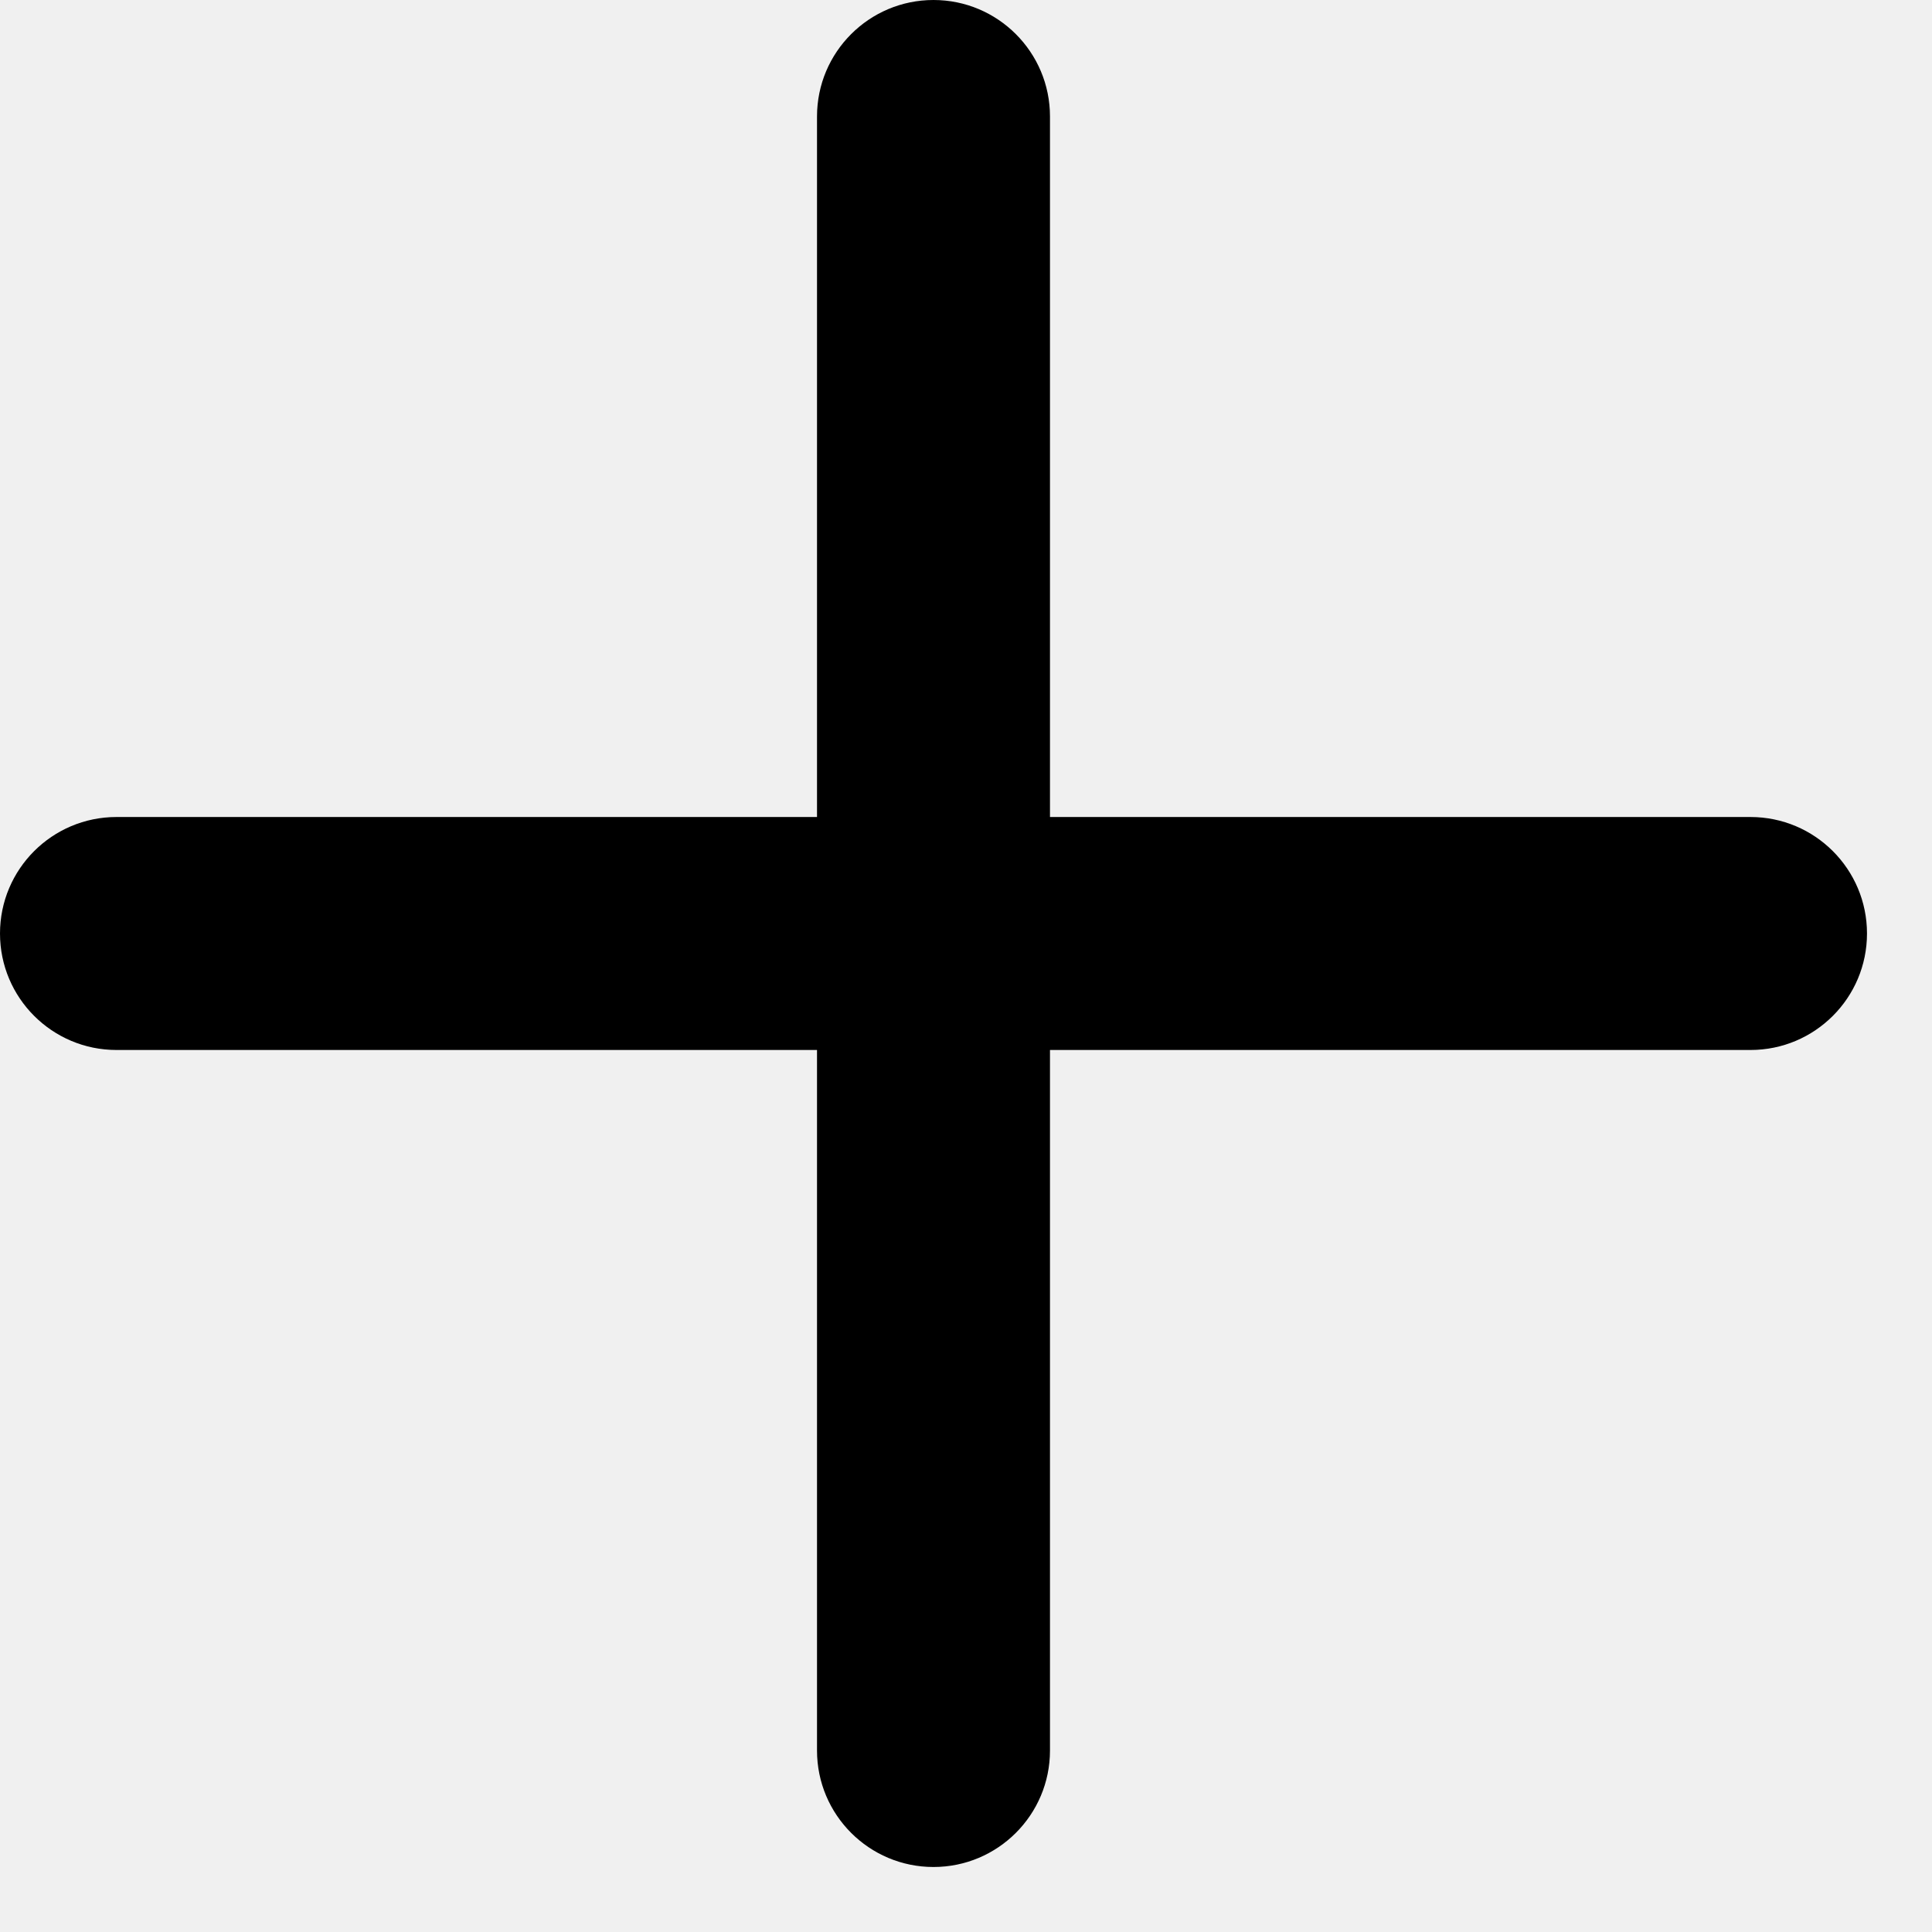
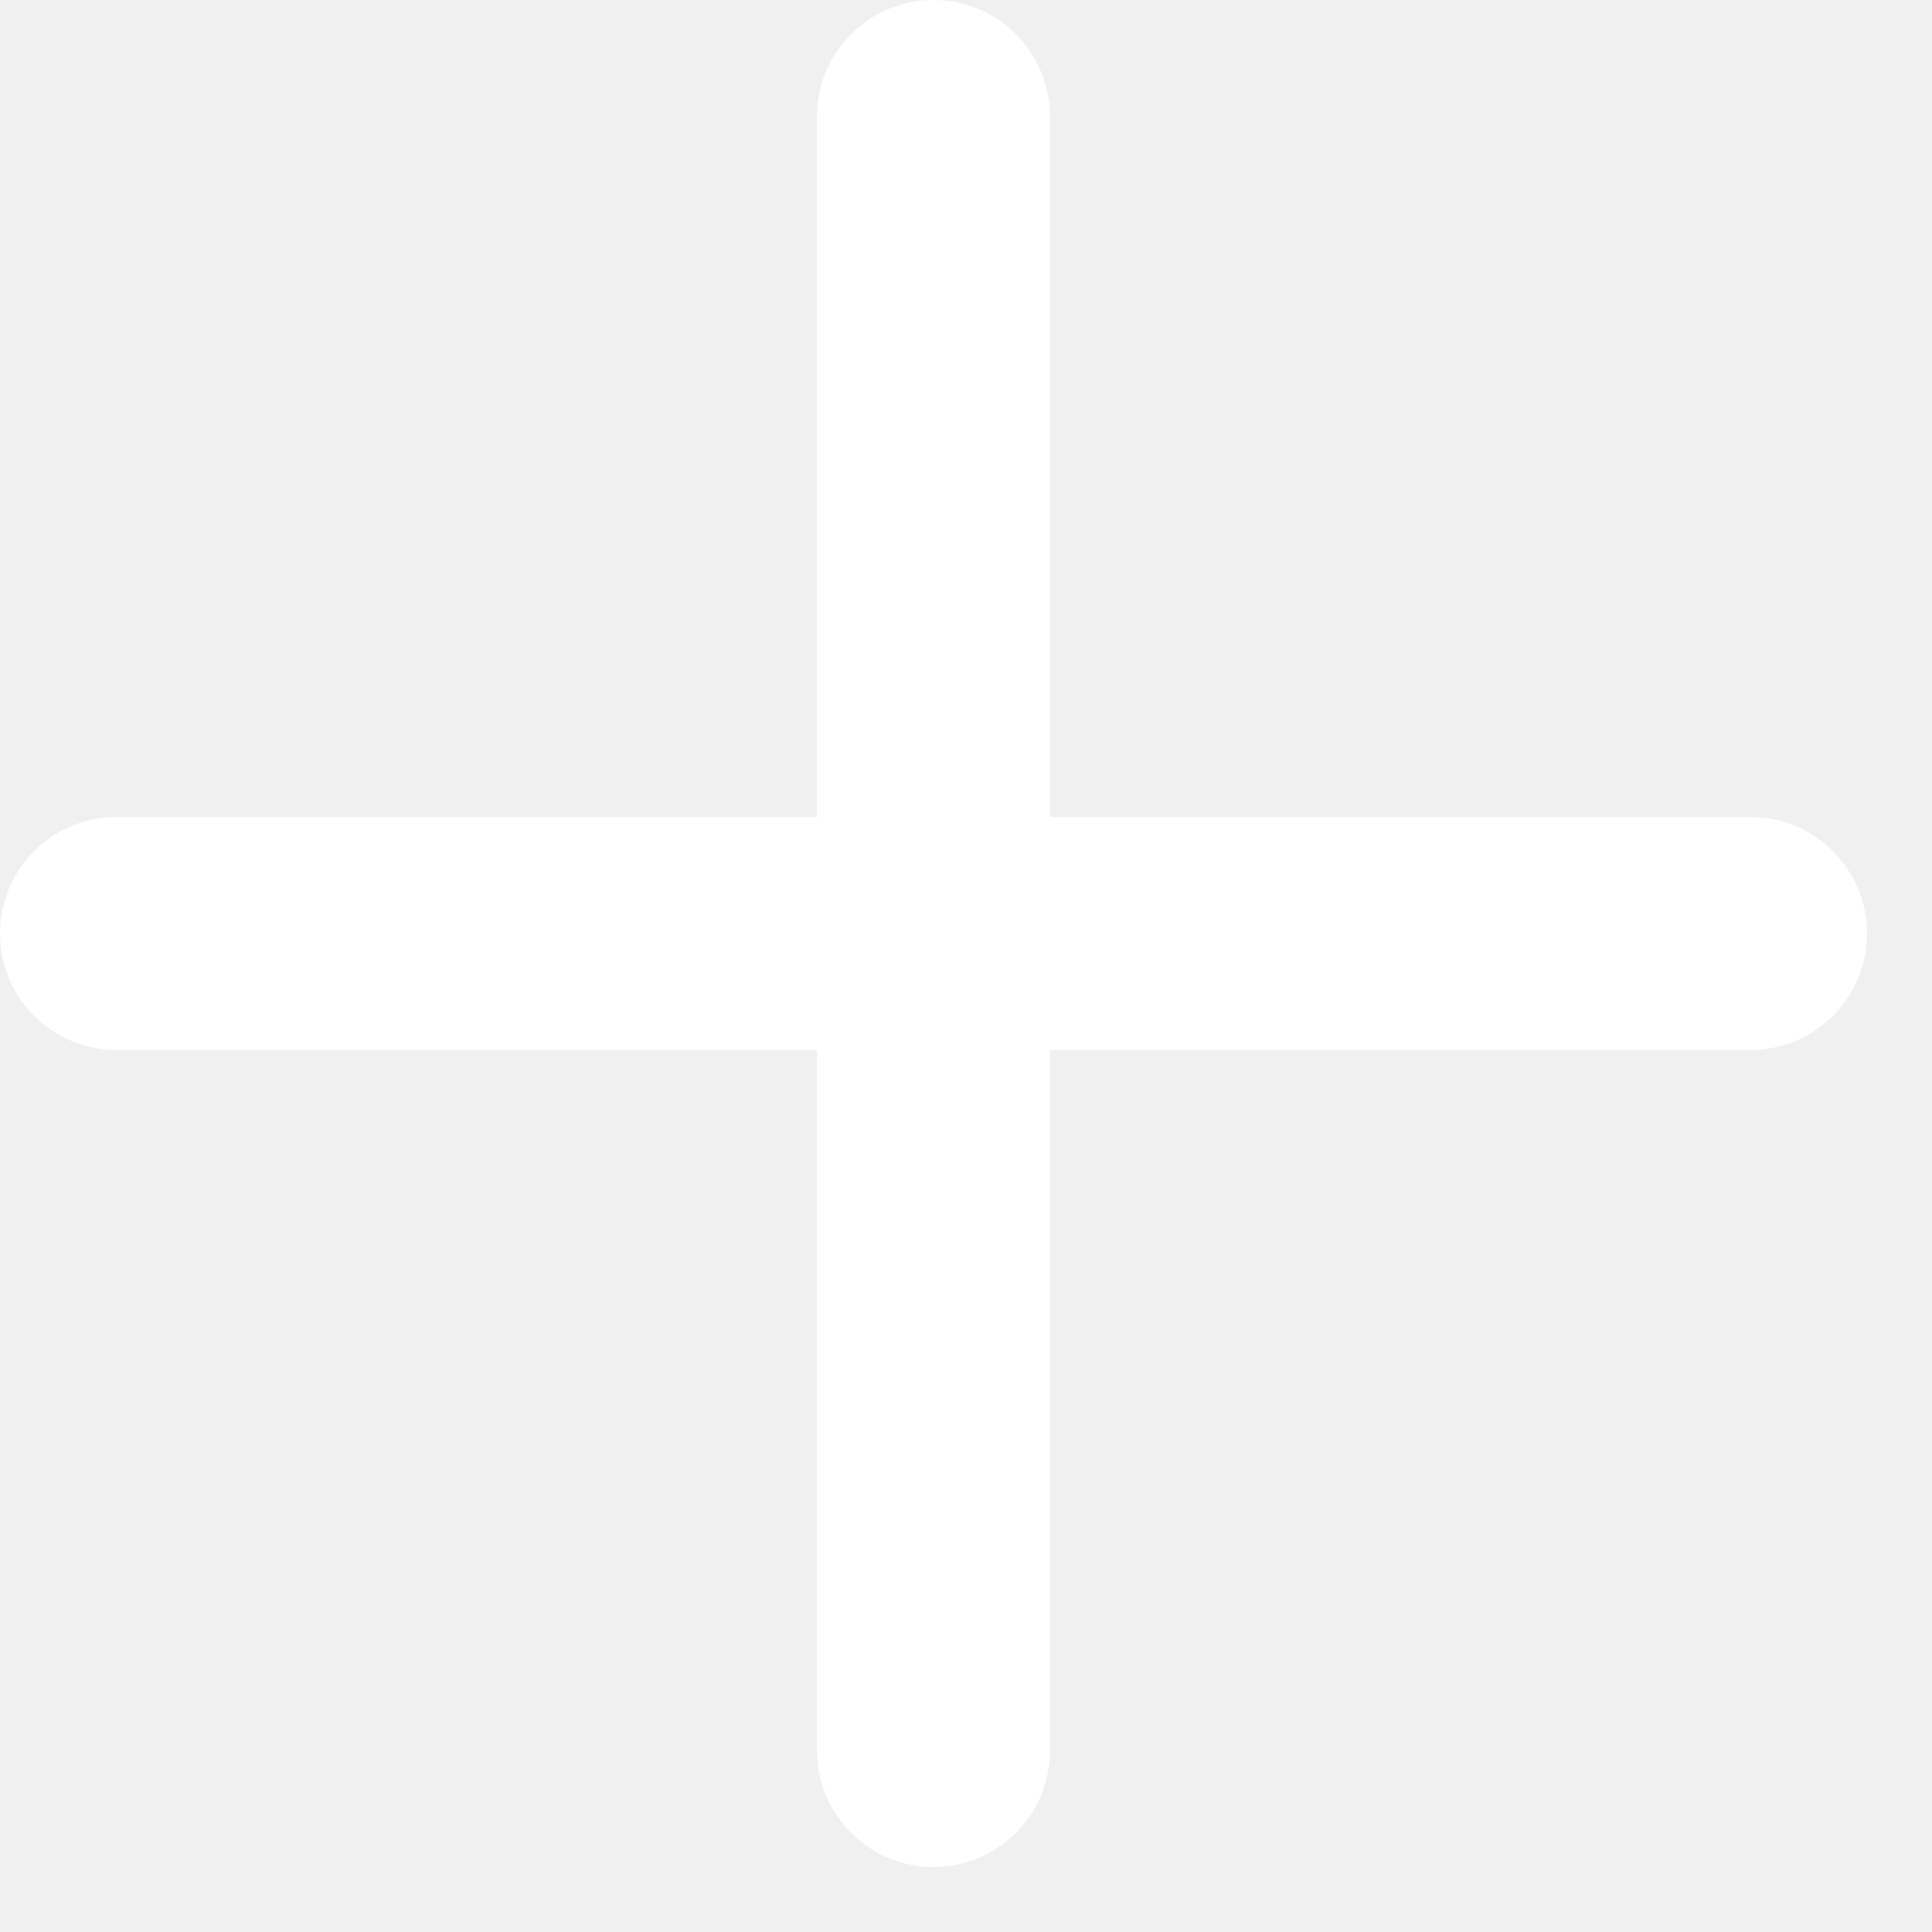
<svg xmlns="http://www.w3.org/2000/svg" width="17" height="17" viewBox="0 0 17 17" fill="none">
-   <path d="M9.239 15.403V1.025C9.239 0.459 8.78 0 8.214 0C7.648 0 7.189 0.459 7.189 1.025V15.403C7.189 15.969 7.648 16.428 8.214 16.428C8.78 16.428 9.239 15.969 9.239 15.403Z" fill="currentColor" />
-   <path d="M1.025 9.239H15.403C15.969 9.239 16.428 8.78 16.428 8.214C16.428 7.648 15.969 7.189 15.403 7.189L1.025 7.189C0.459 7.189 0 7.648 0 8.214C0 8.78 0.459 9.239 1.025 9.239Z" fill="currentColor" />
+   <path d="M9.239 15.403V1.025C9.239 0.459 8.78 0 8.214 0C7.648 0 7.189 0.459 7.189 1.025V15.403C7.189 15.969 7.648 16.428 8.214 16.428C8.78 16.428 9.239 15.969 9.239 15.403Z" fill="#FFFFFF" />
+   <path d="M1.025 9.239H15.403C15.969 9.239 16.428 8.78 16.428 8.214C16.428 7.648 15.969 7.189 15.403 7.189L1.025 7.189C0.459 7.189 0 7.648 0 8.214C0 8.78 0.459 9.239 1.025 9.239Z" fill="#FFFFFF" />
</svg>
